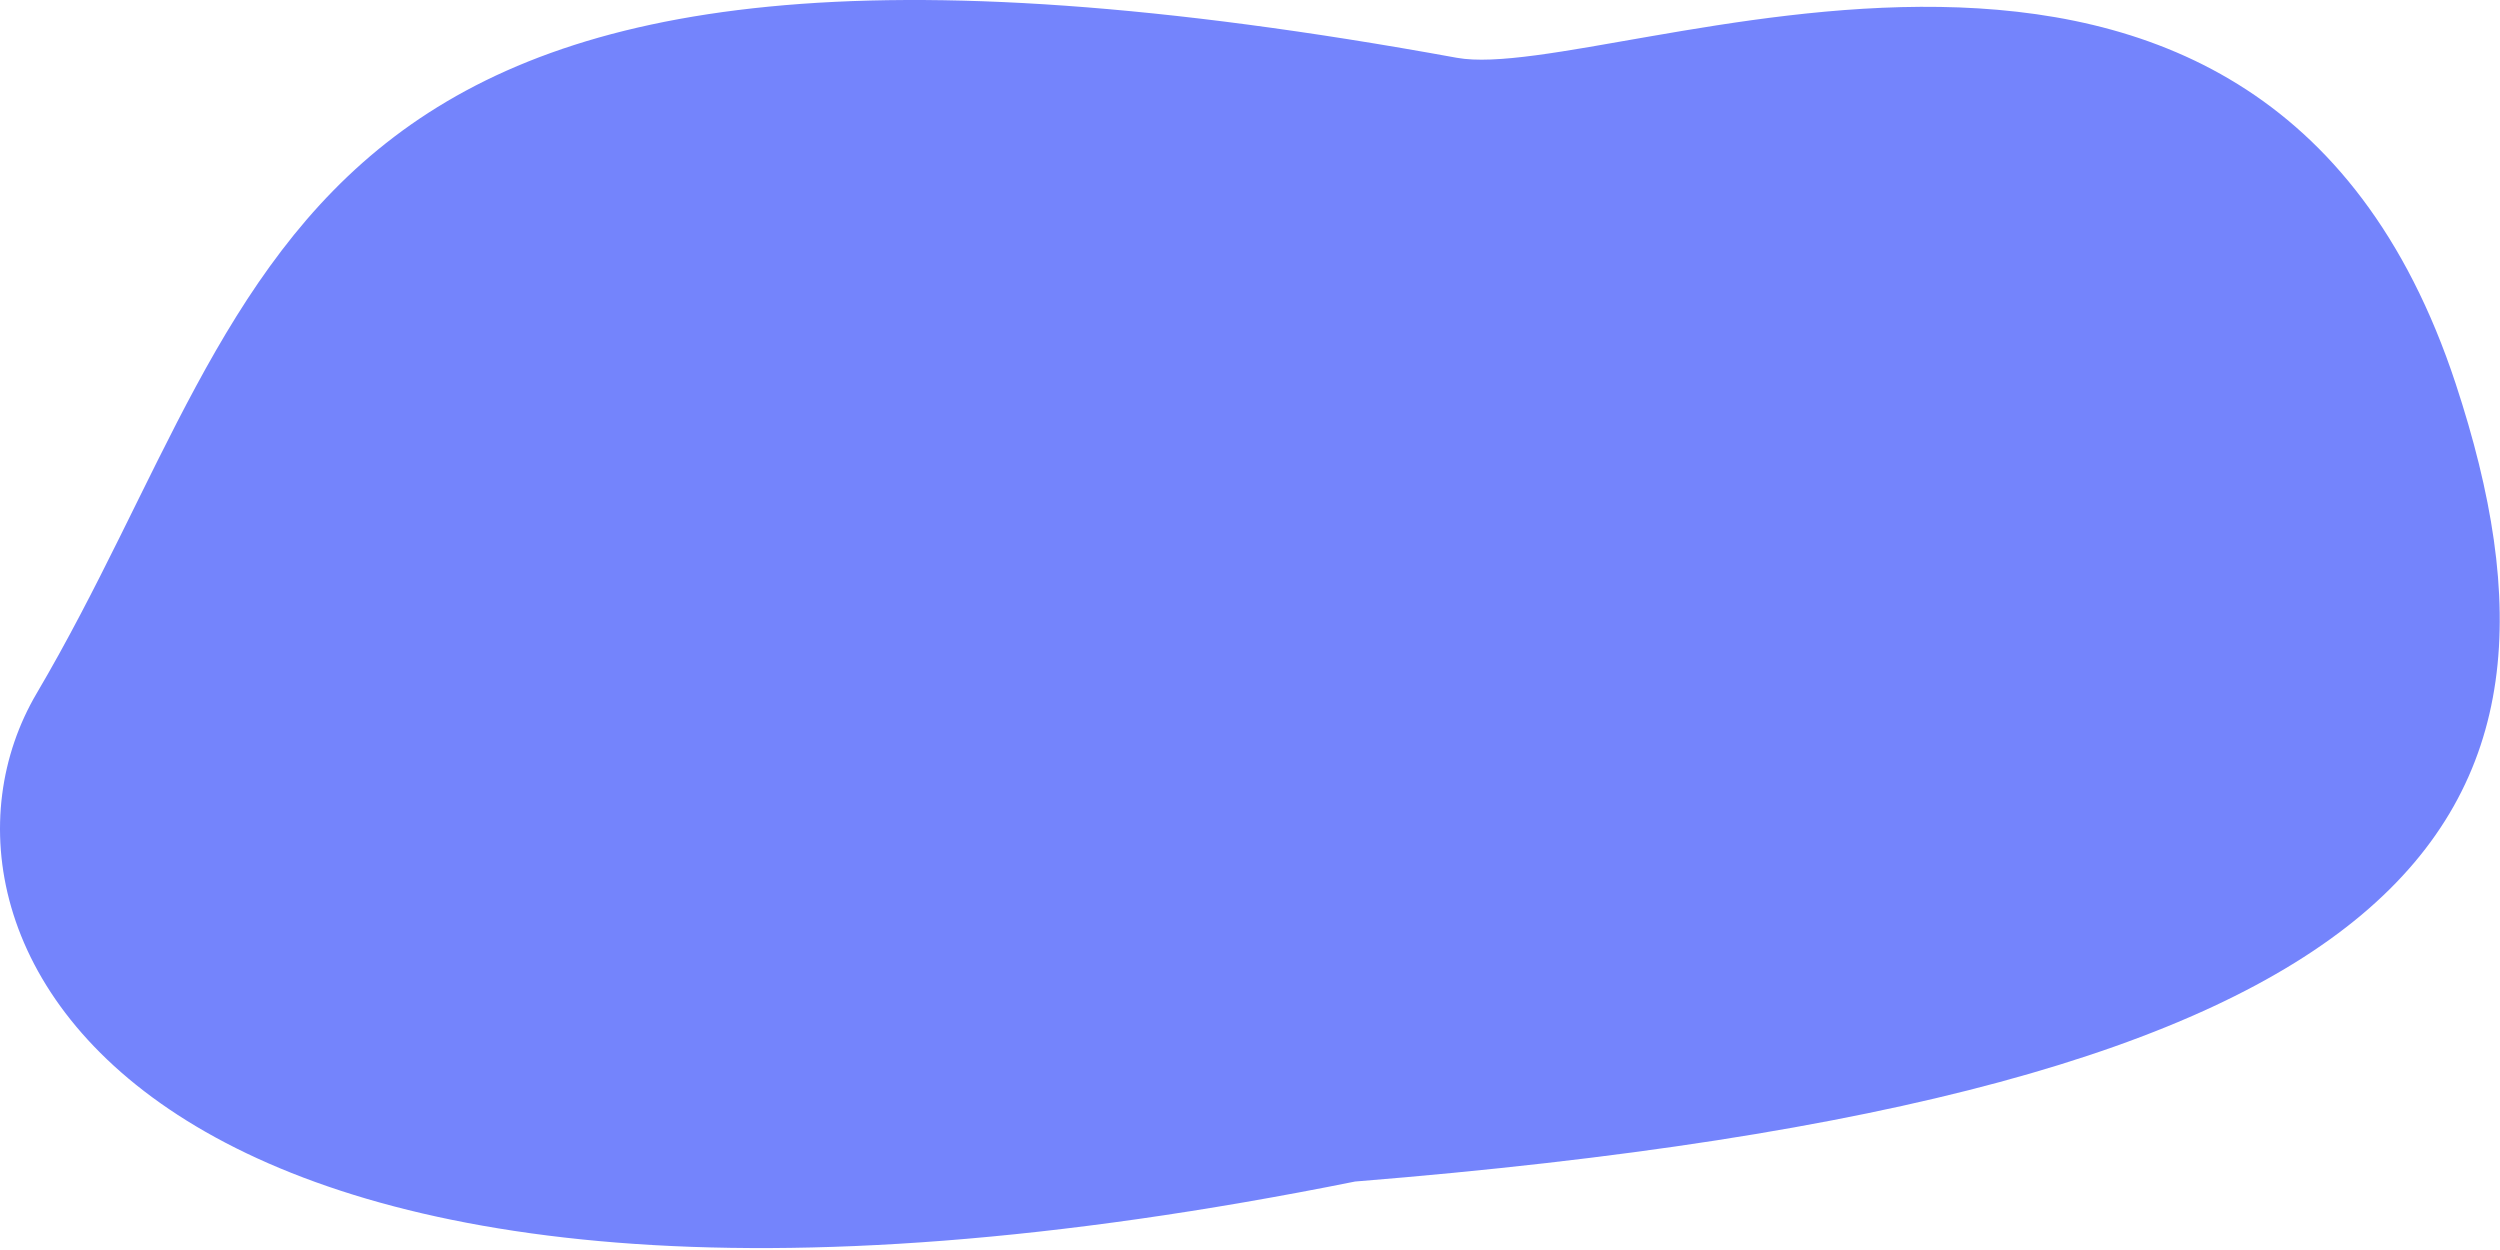
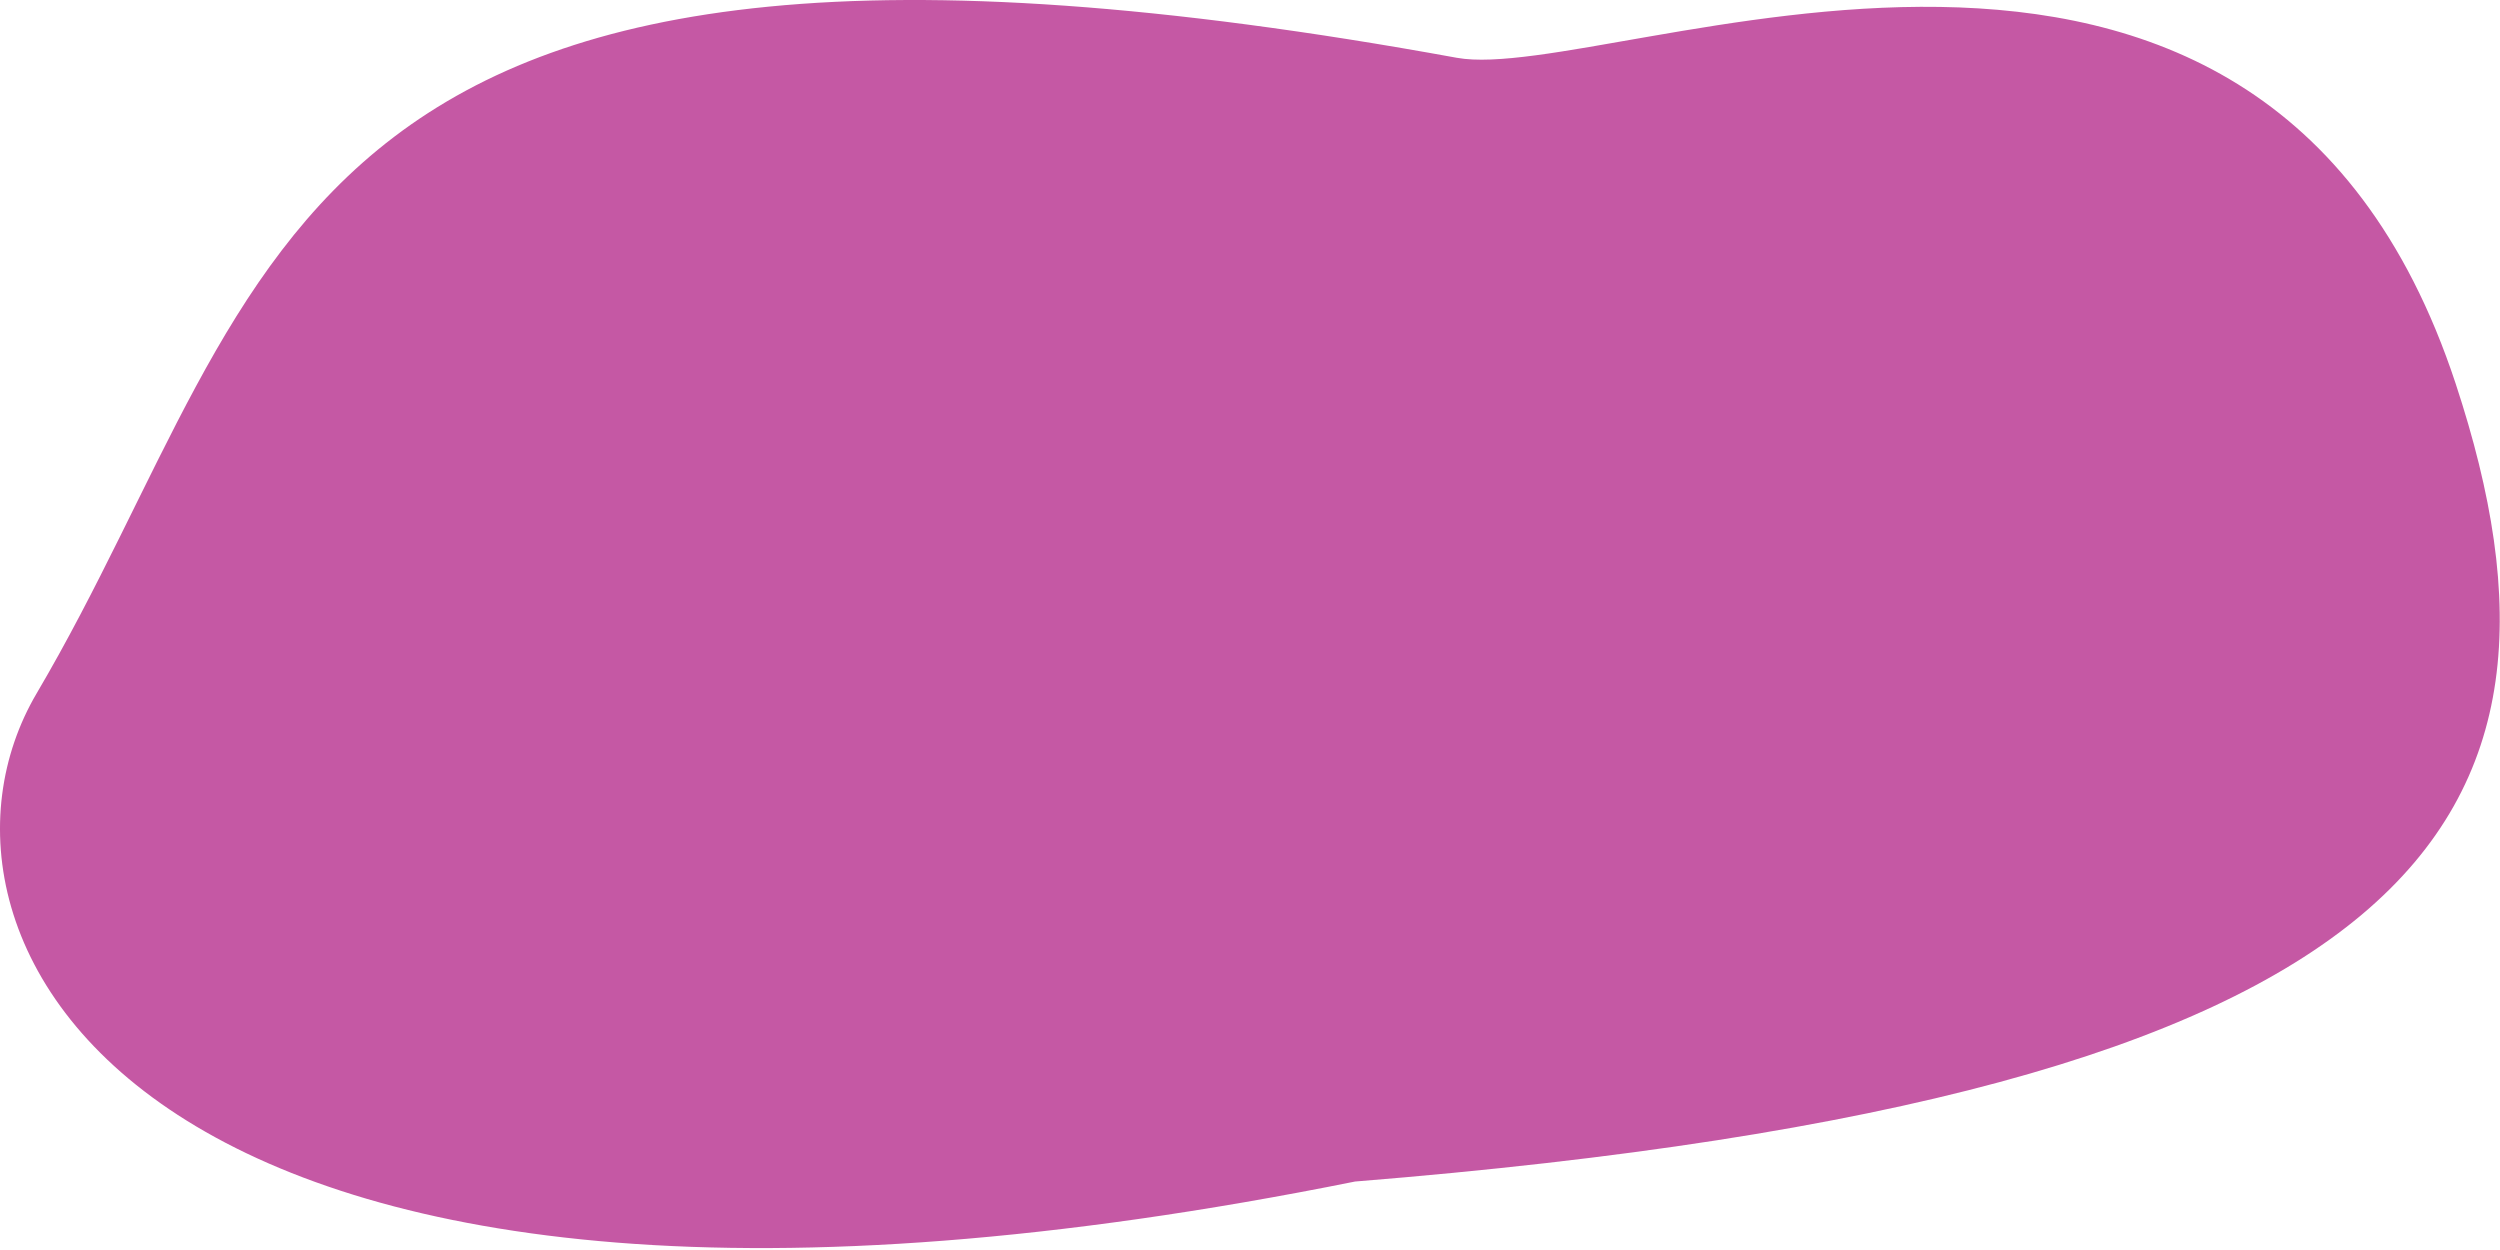
<svg xmlns="http://www.w3.org/2000/svg" width="274" height="137" viewBox="0 0 274 137" fill="none">
-   <path d="M269.134 42.027C285.015 90.165 266.003 120.009 148.516 129.496C15.545 156.241 -11.777 102.809 4.016 75.996C31.147 29.931 29.516 -17.4 159.661 6.333C176.516 9.407 247.516 -23.504 269.134 42.027Z" fill="#3C52FB" fill-opacity="0.71" />
+   <path d="M269.134 42.027C285.015 90.165 266.003 120.009 148.515 129.496C15.545 156.241 -11.777 102.809 4.015 75.996C31.147 29.931 29.515 -17.4 159.661 6.333C176.515 9.407 247.515 -23.504 269.134 42.027Z" fill="#AD147F" fill-opacity="0.71" />
</svg>
